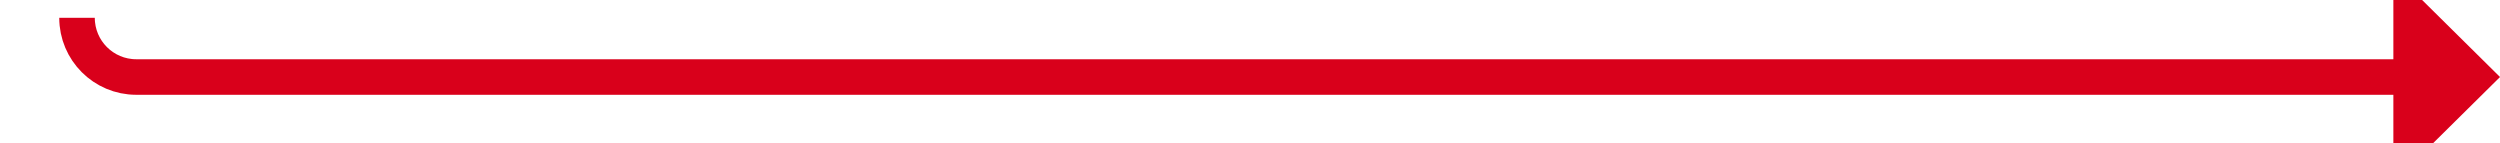
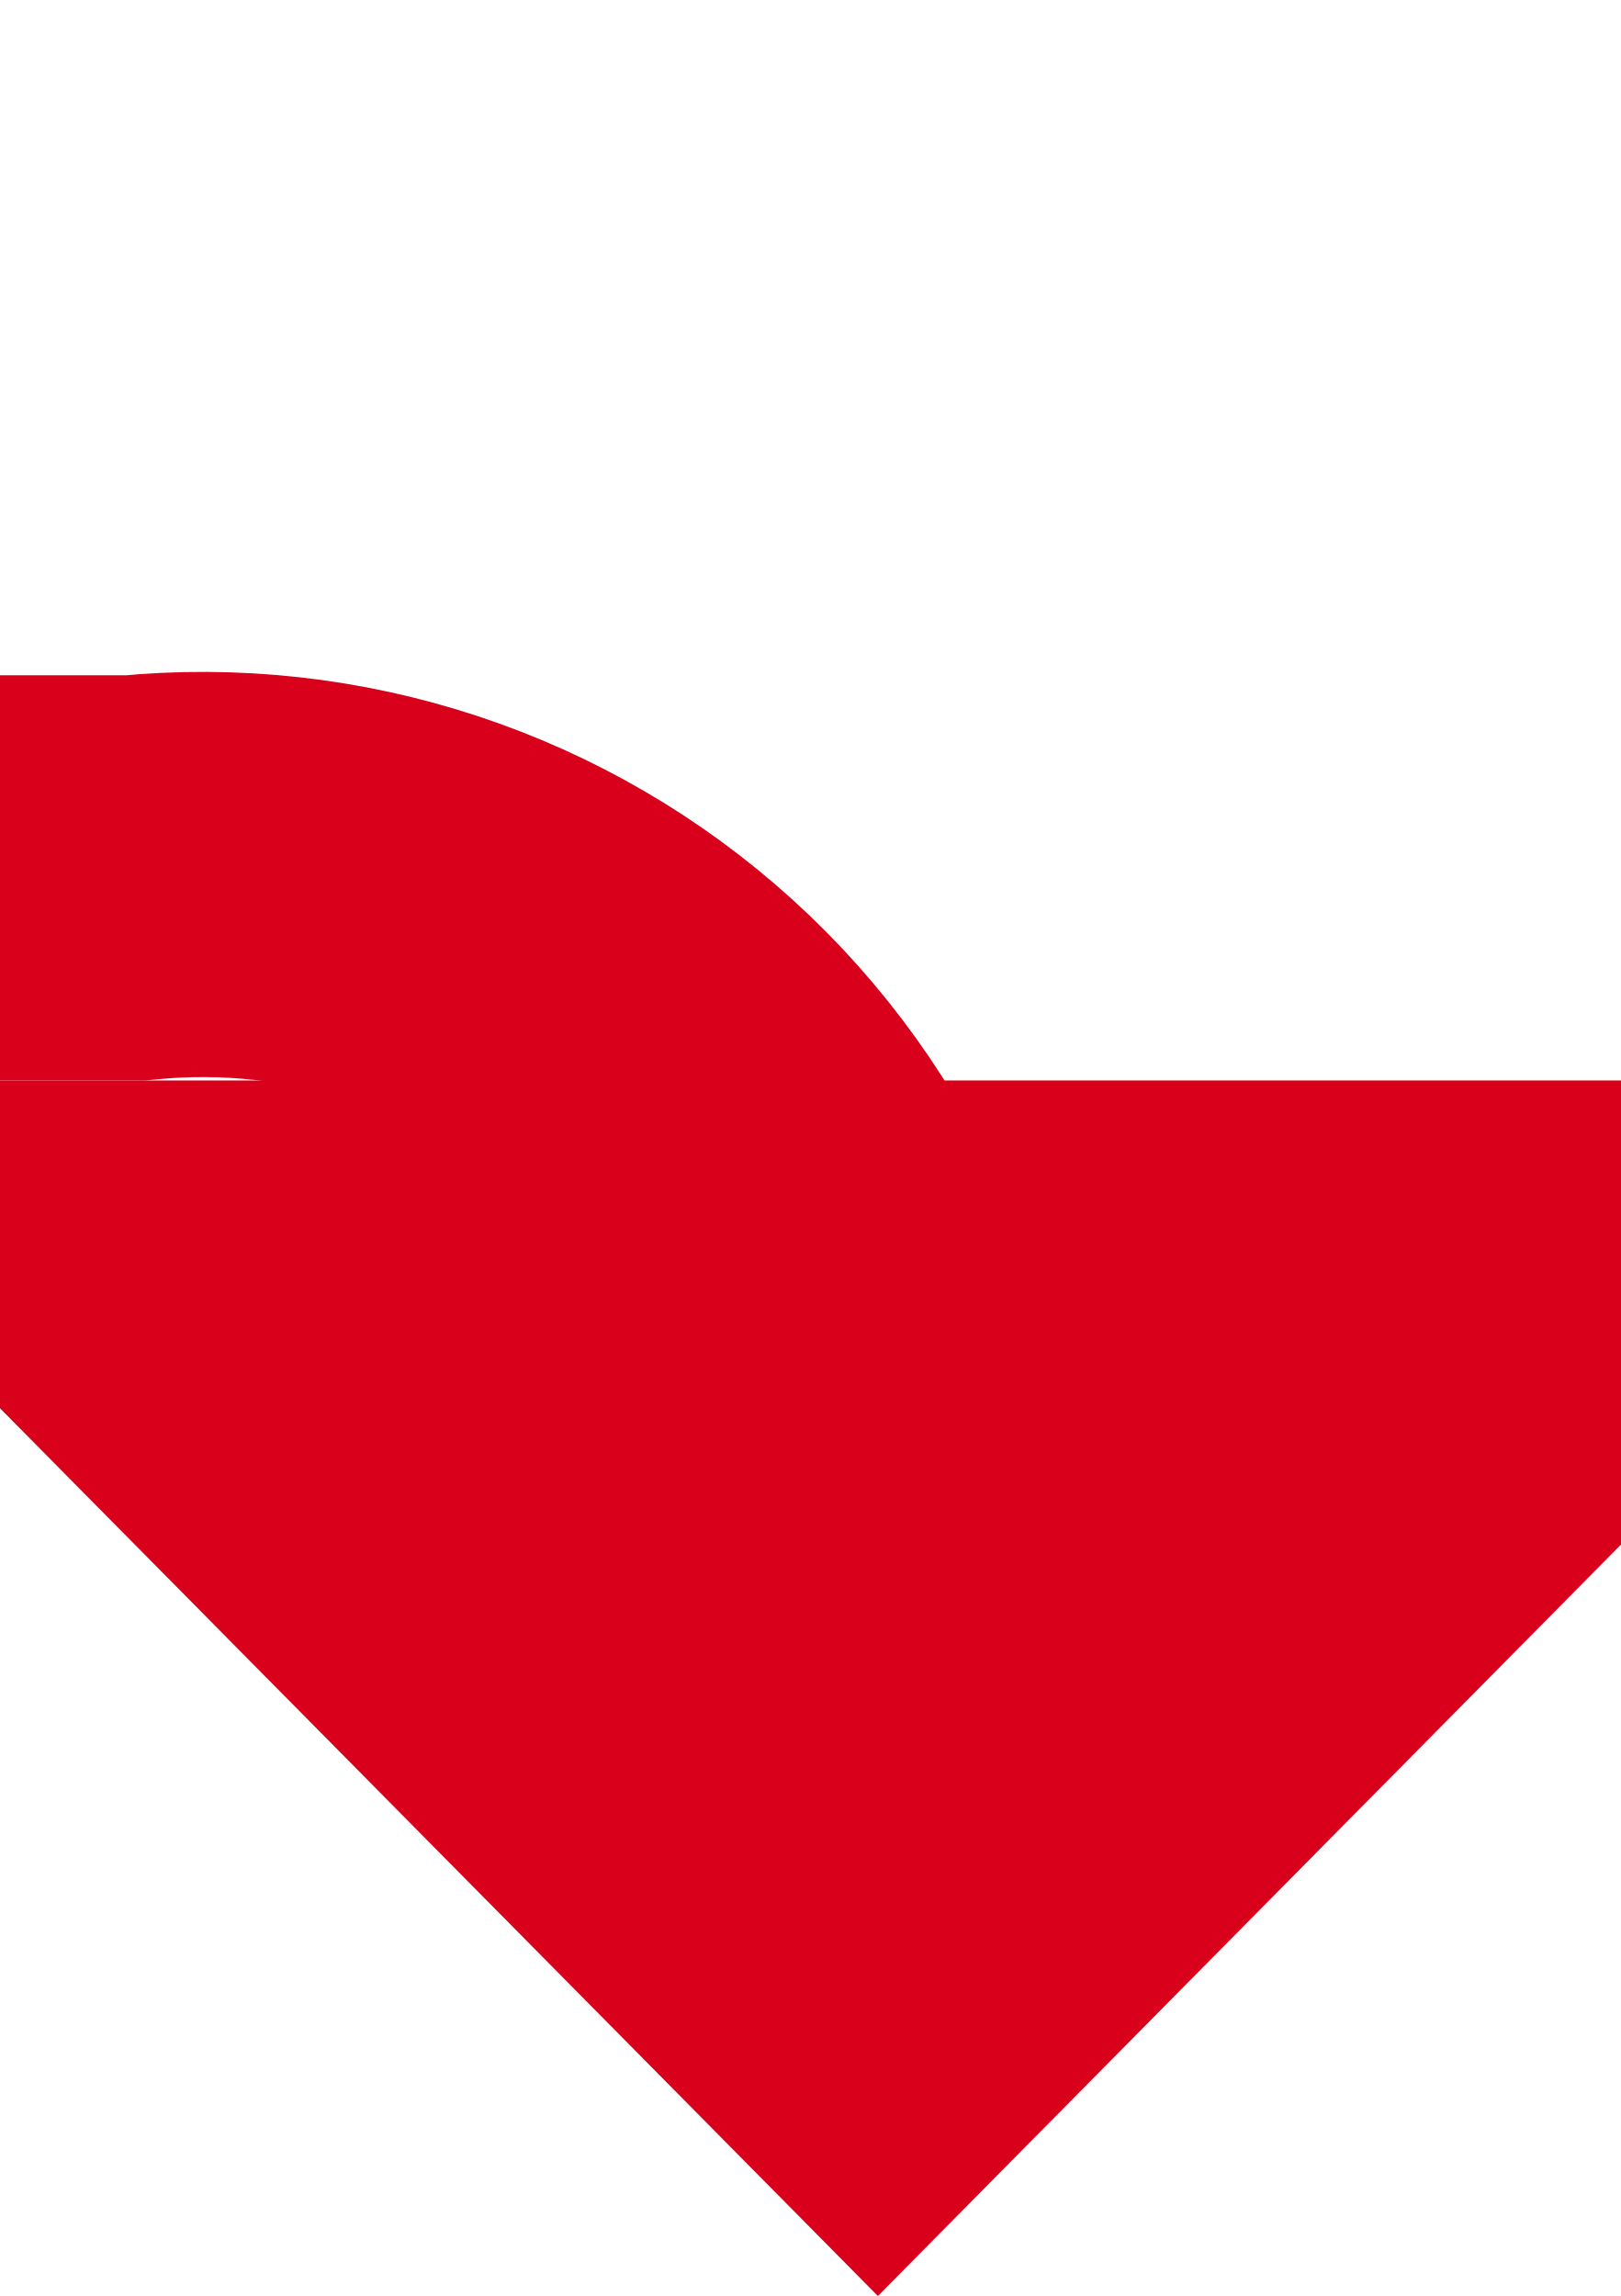
- <svg xmlns="http://www.w3.org/2000/svg" version="1.1" width="211px" height="12px" preserveAspectRatio="xMinYMid meet" viewBox="526 565  211 10">
-   <path d="M 532.5 565.5  A 5 5 0 0 0 537.5 570.5 L 730 570.5  " stroke-width="3" stroke="#d9001b" fill="none" />
-   <path d="M 728 579.4  L 737 570.5  L 728 561.6  L 728 579.4  Z " fill-rule="nonzero" fill="#d9001b" stroke="none" />
+ <svg xmlns="http://www.w3.org/2000/svg" version="1.1" width="12px" height="17px" preserveAspectRatio="xMidYMin meet" viewBox="989 559  10 17">
+   <path d="M 532 565.5  L 989 565.5  A 5 5 0 0 1 994.5 570.5 " stroke-width="3" stroke="#d9001b" fill="none" />
+   <path d="M 985.6 567  L 994.5 576  L 1003.4 567  L 985.6 567  Z " fill-rule="nonzero" fill="#d9001b" stroke="none" />
</svg>
